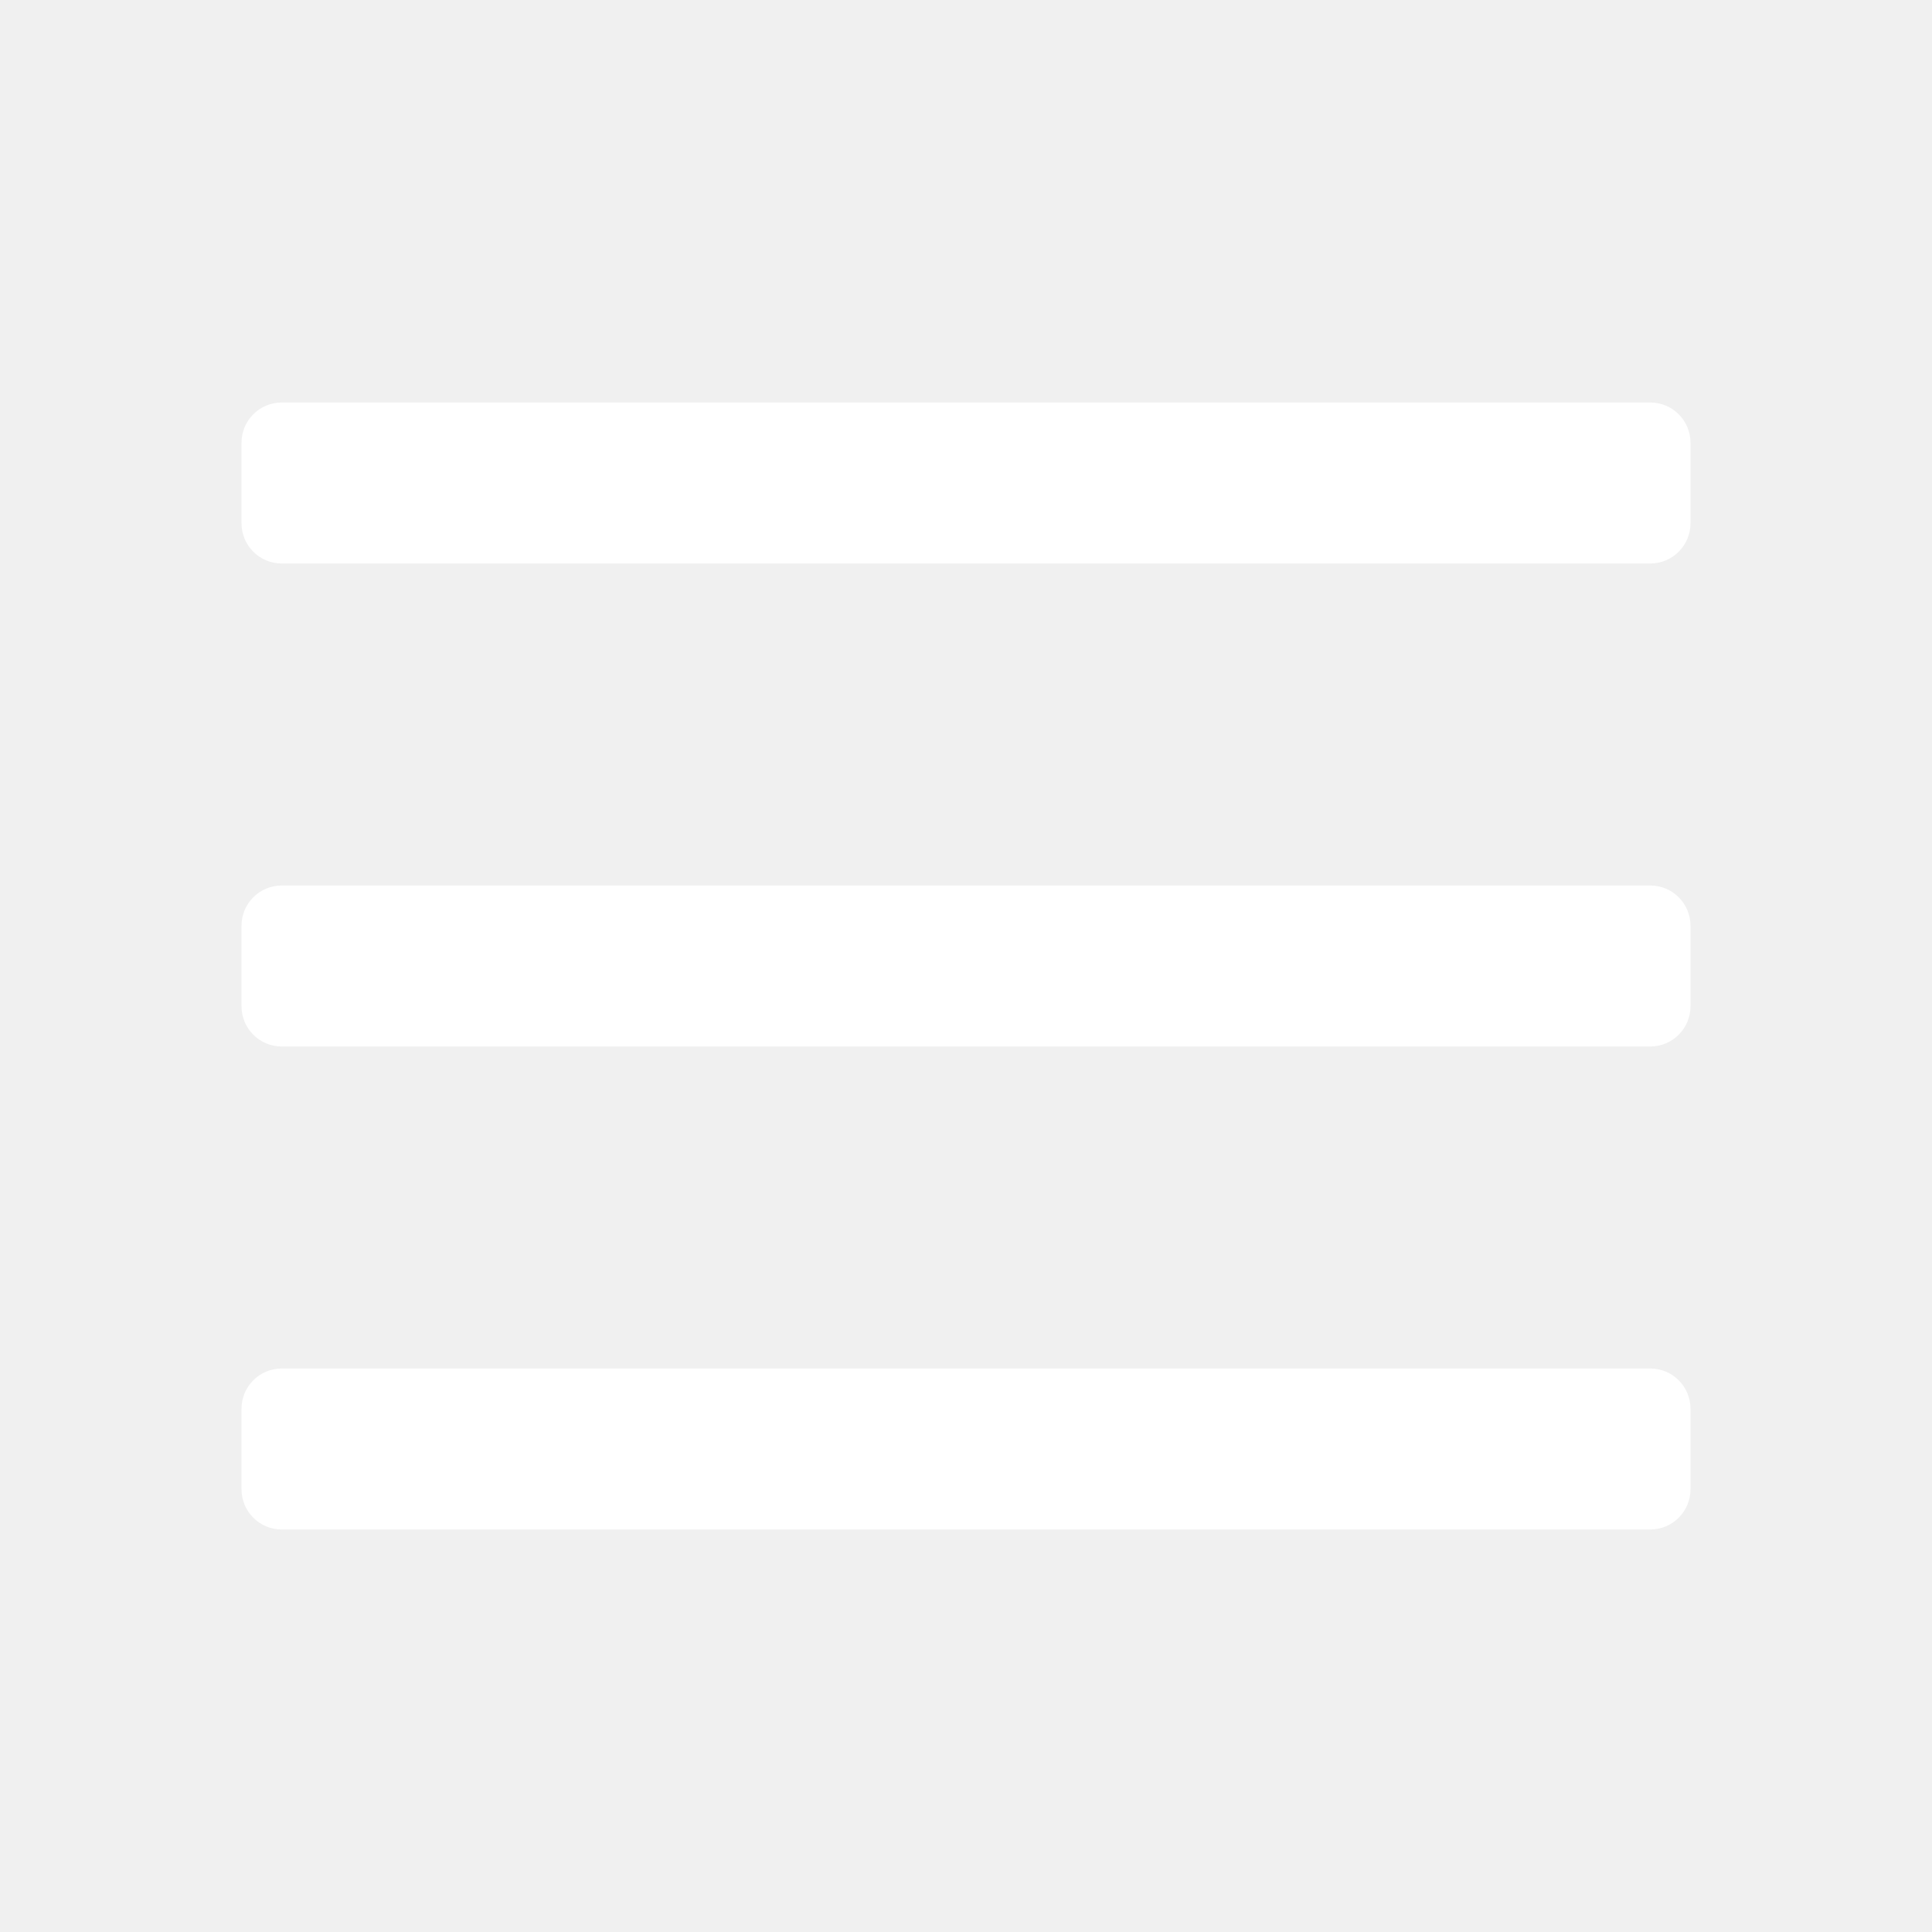
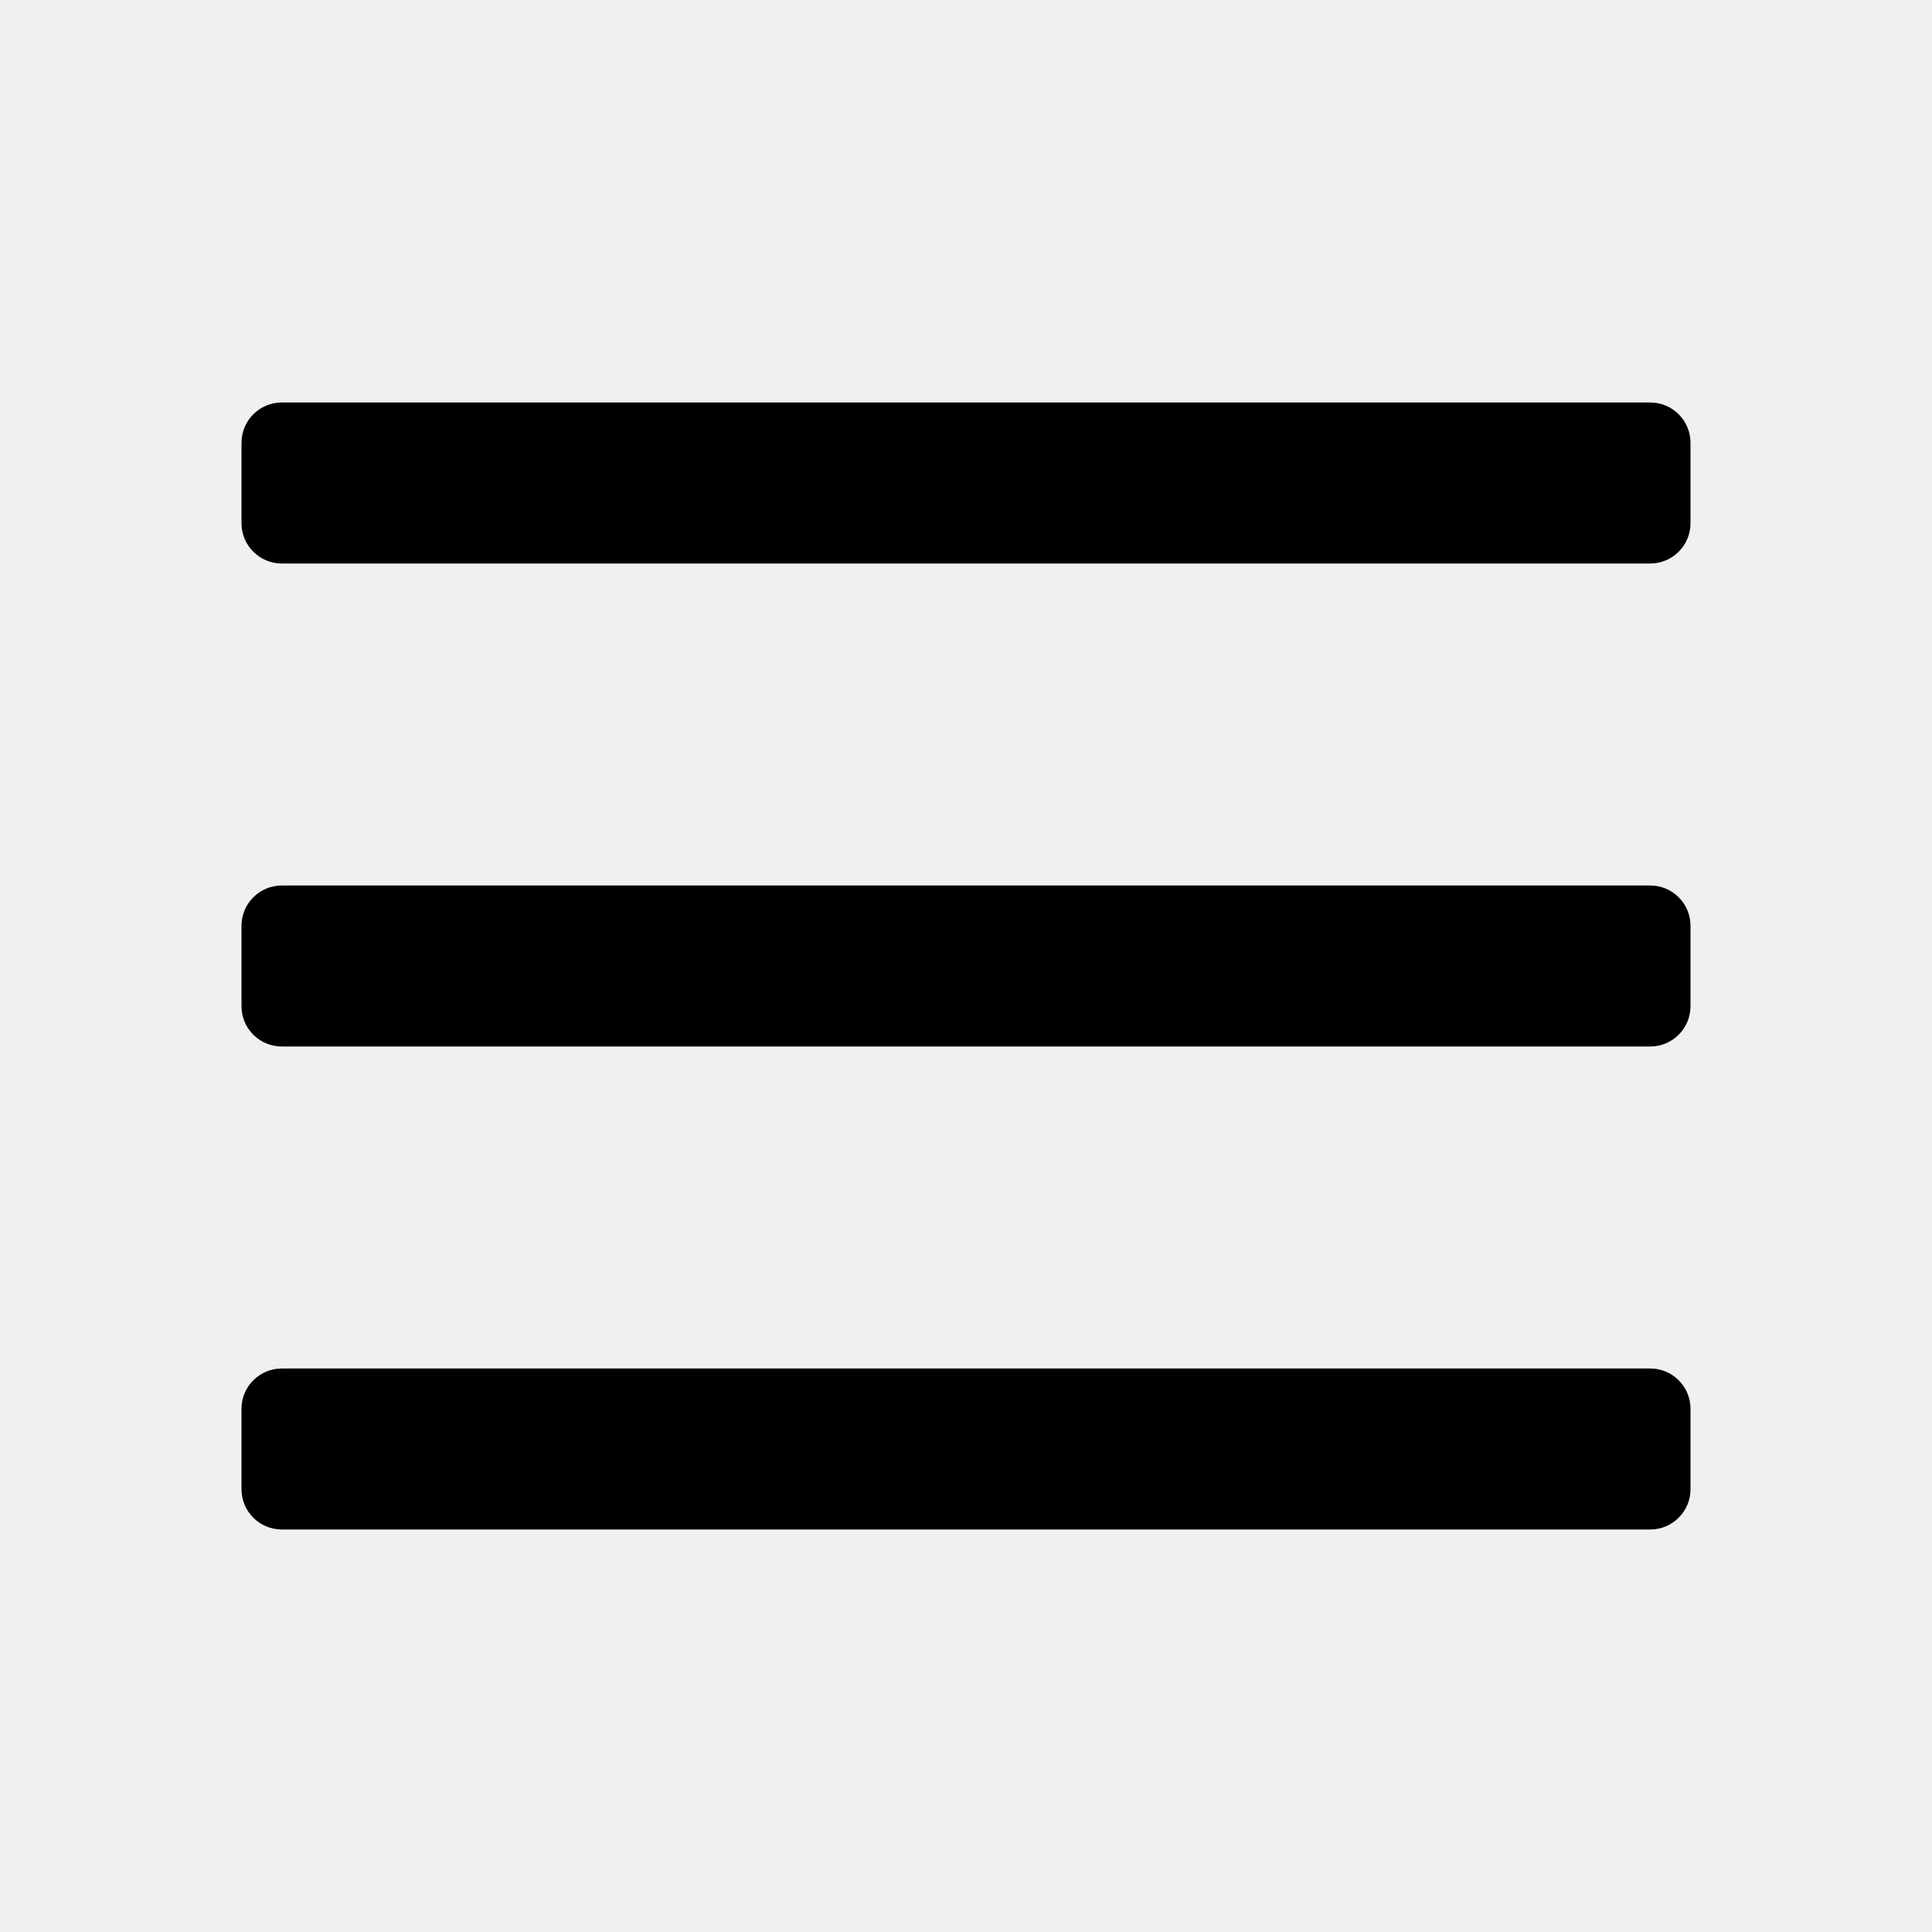
<svg xmlns="http://www.w3.org/2000/svg" viewBox="0 0 24 24">
-   <path fill-rule="evenodd" clip-rule="evenodd" d="M20.5 7H3.5C3.224 7 3 6.776 3 6.5V5.5C3 5.224 3.224 5 3.5 5H20.5C20.776 5 21 5.224 21 5.5V6.5C21 6.776 20.776 7 20.5 7ZM21 12.5V11.5C21 11.224 20.776 11 20.5 11H3.5C3.224 11 3 11.224 3 11.5V12.5C3 12.776 3.224 13 3.5 13H20.5C20.776 13 21 12.776 21 12.5ZM21 17.5V18.5C21 18.776 20.776 19 20.5 19H3.5C3.224 19 3 18.776 3 18.5V17.5C3 17.224 3.224 17 3.5 17H20.5C20.776 17 21 17.224 21 17.5Z" fill="white" />
+   <path fill-rule="evenodd" clip-rule="evenodd" d="M20.5 7H3.5C3.224 7 3 6.776 3 6.5V5.5C3 5.224 3.224 5 3.5 5H20.5C20.776 5 21 5.224 21 5.5V6.5C21 6.776 20.776 7 20.5 7ZM21 12.5V11.5C21 11.224 20.776 11 20.5 11H3.5C3.224 11 3 11.224 3 11.5V12.5C3 12.776 3.224 13 3.5 13H20.5C20.776 13 21 12.776 21 12.5ZM21 17.5V18.5C21 18.776 20.776 19 20.5 19H3.5C3.224 19 3 18.776 3 18.5V17.5C3 17.224 3.224 17 3.5 17H20.5C20.776 17 21 17.224 21 17.5Z" fill="currentColor" />
</svg>
